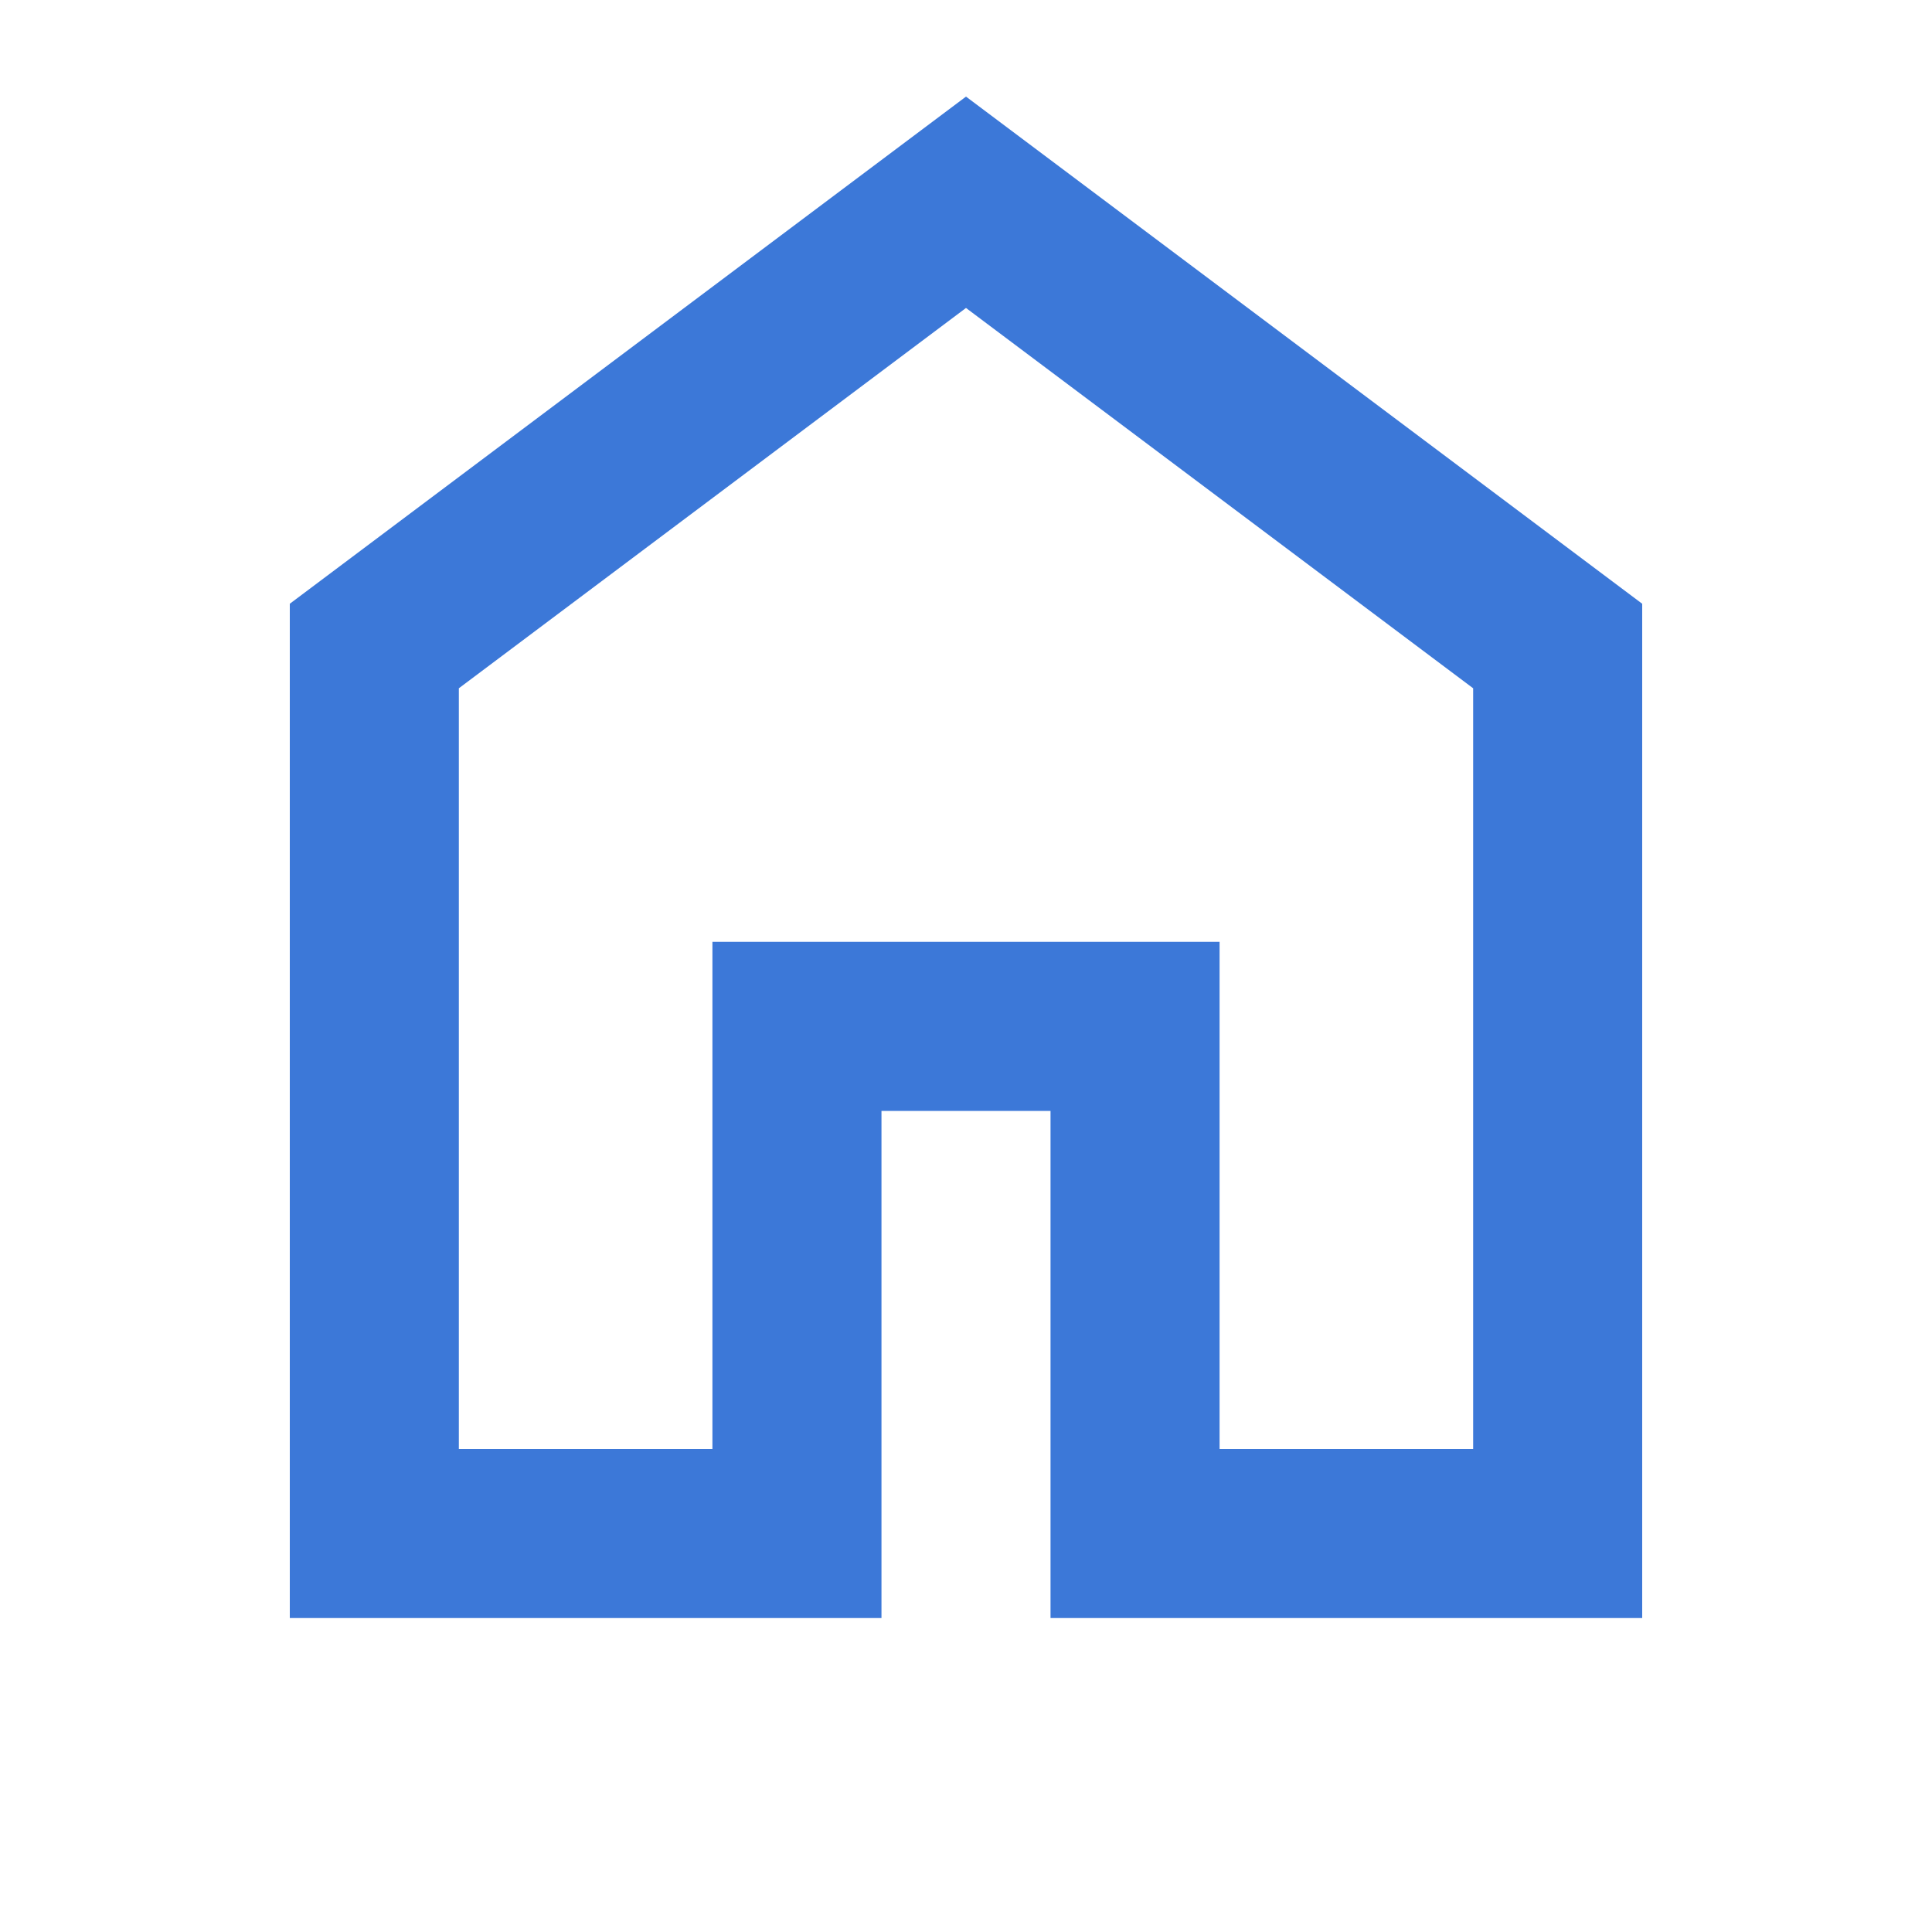
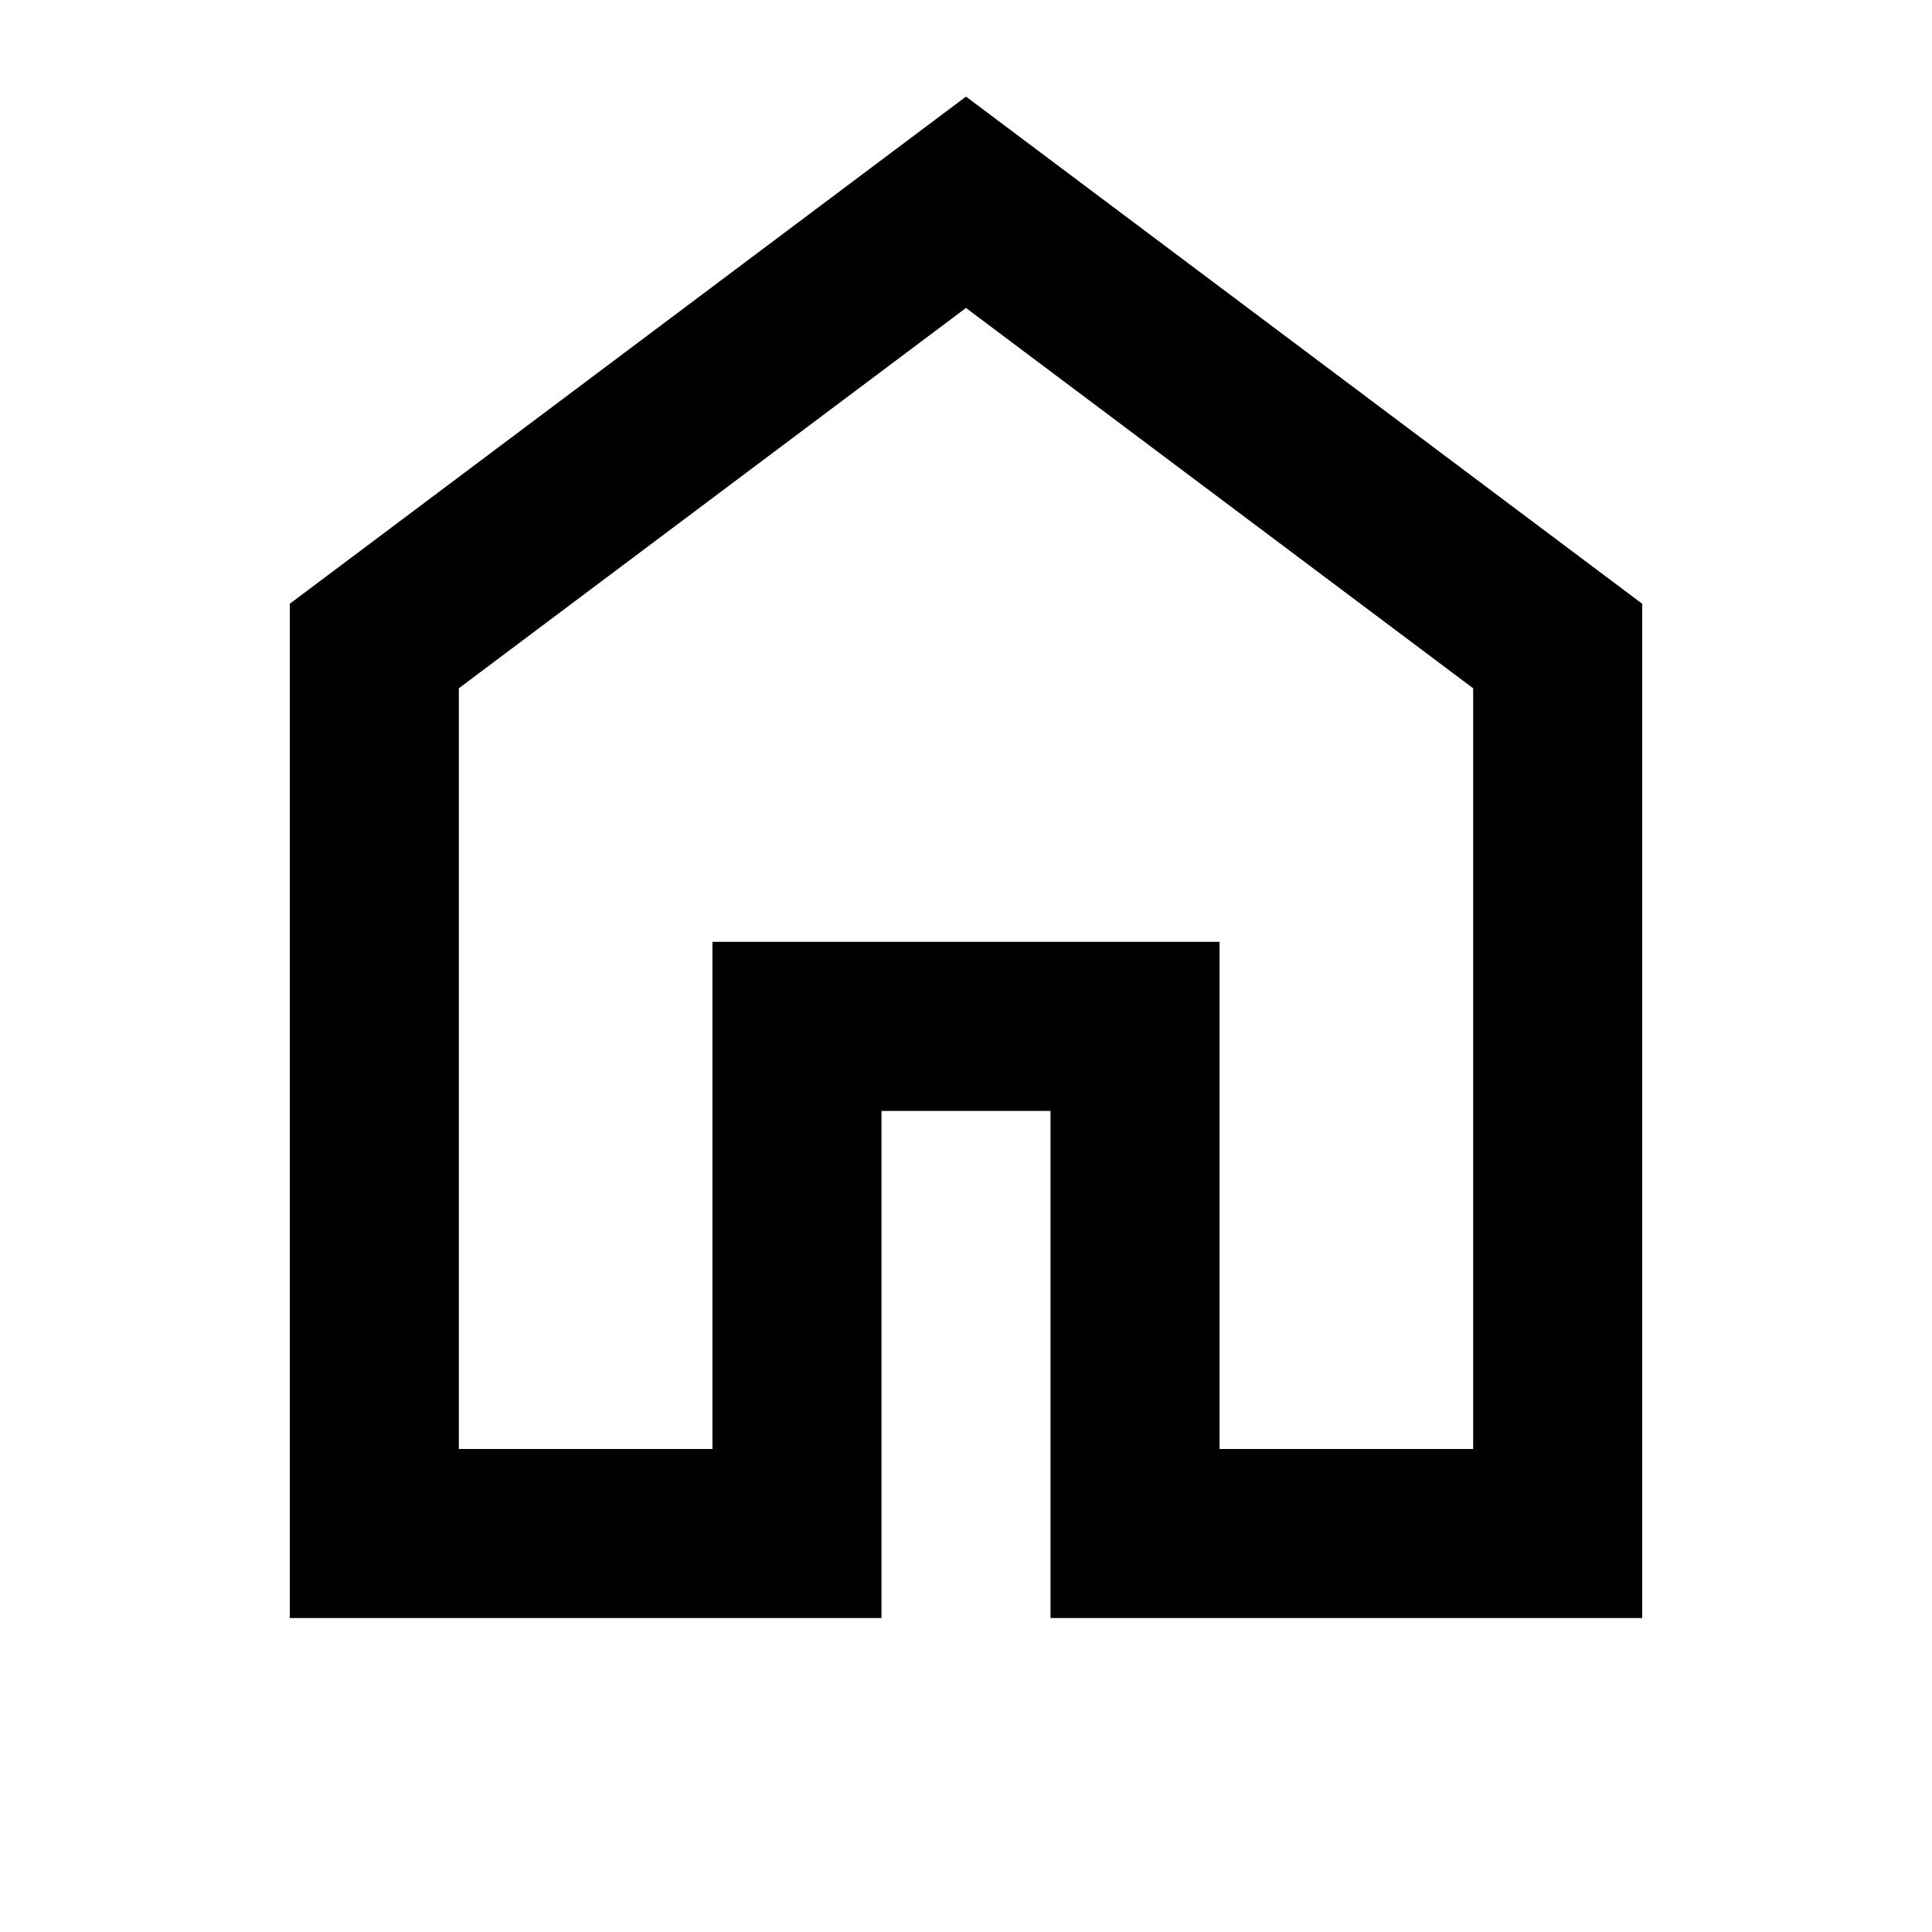
<svg xmlns="http://www.w3.org/2000/svg" width="20" height="20" viewBox="0 0 20 20" fill="none">
-   <path d="M4.75 15H7.375V9.75H12.625V15H15.25V7.125L10 3.188L4.75 7.125V15ZM3 16.75V6.25L10 1L17 6.25V16.75H10.875V11.5H9.125V16.75H3Z" fill="#3C78D8" />
+   <path d="M4.75 15H7.375V9.75H12.625V15H15.25V7.125L10 3.188L4.75 7.125V15ZM3 16.75V6.25L10 1L17 6.25V16.75H10.875V11.5H9.125V16.75H3Z" fill="currentColor" />
</svg>
